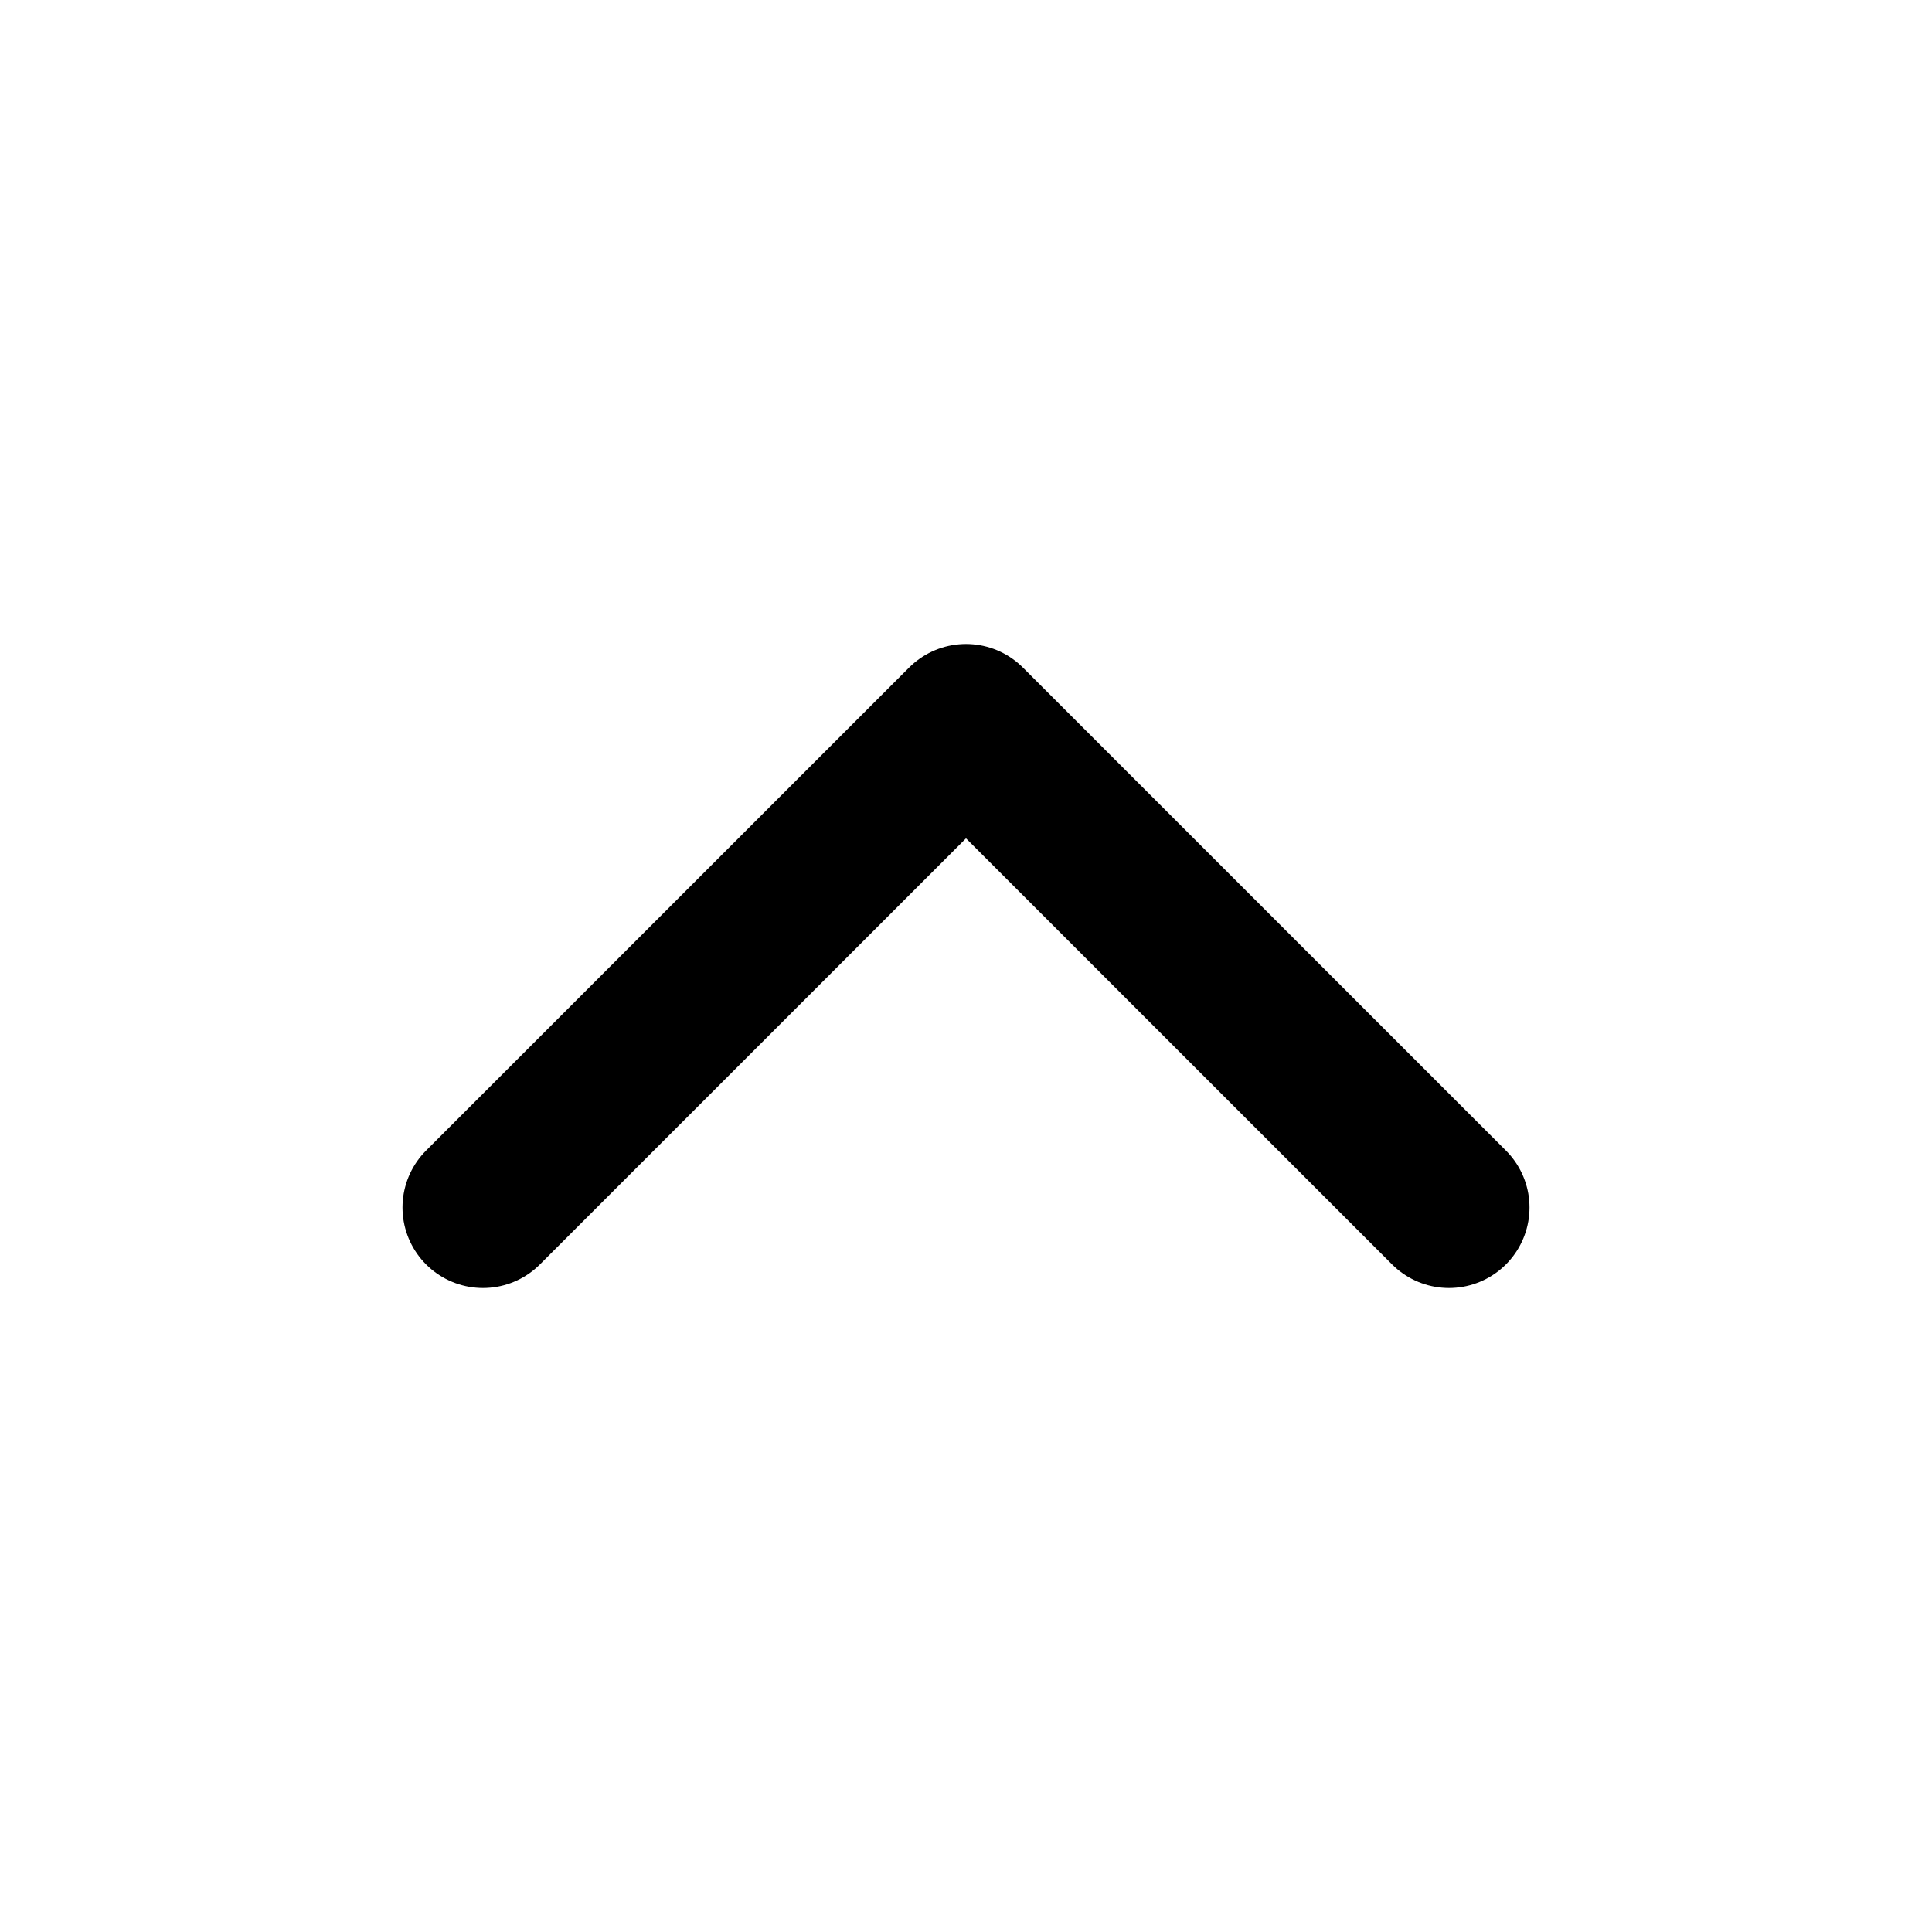
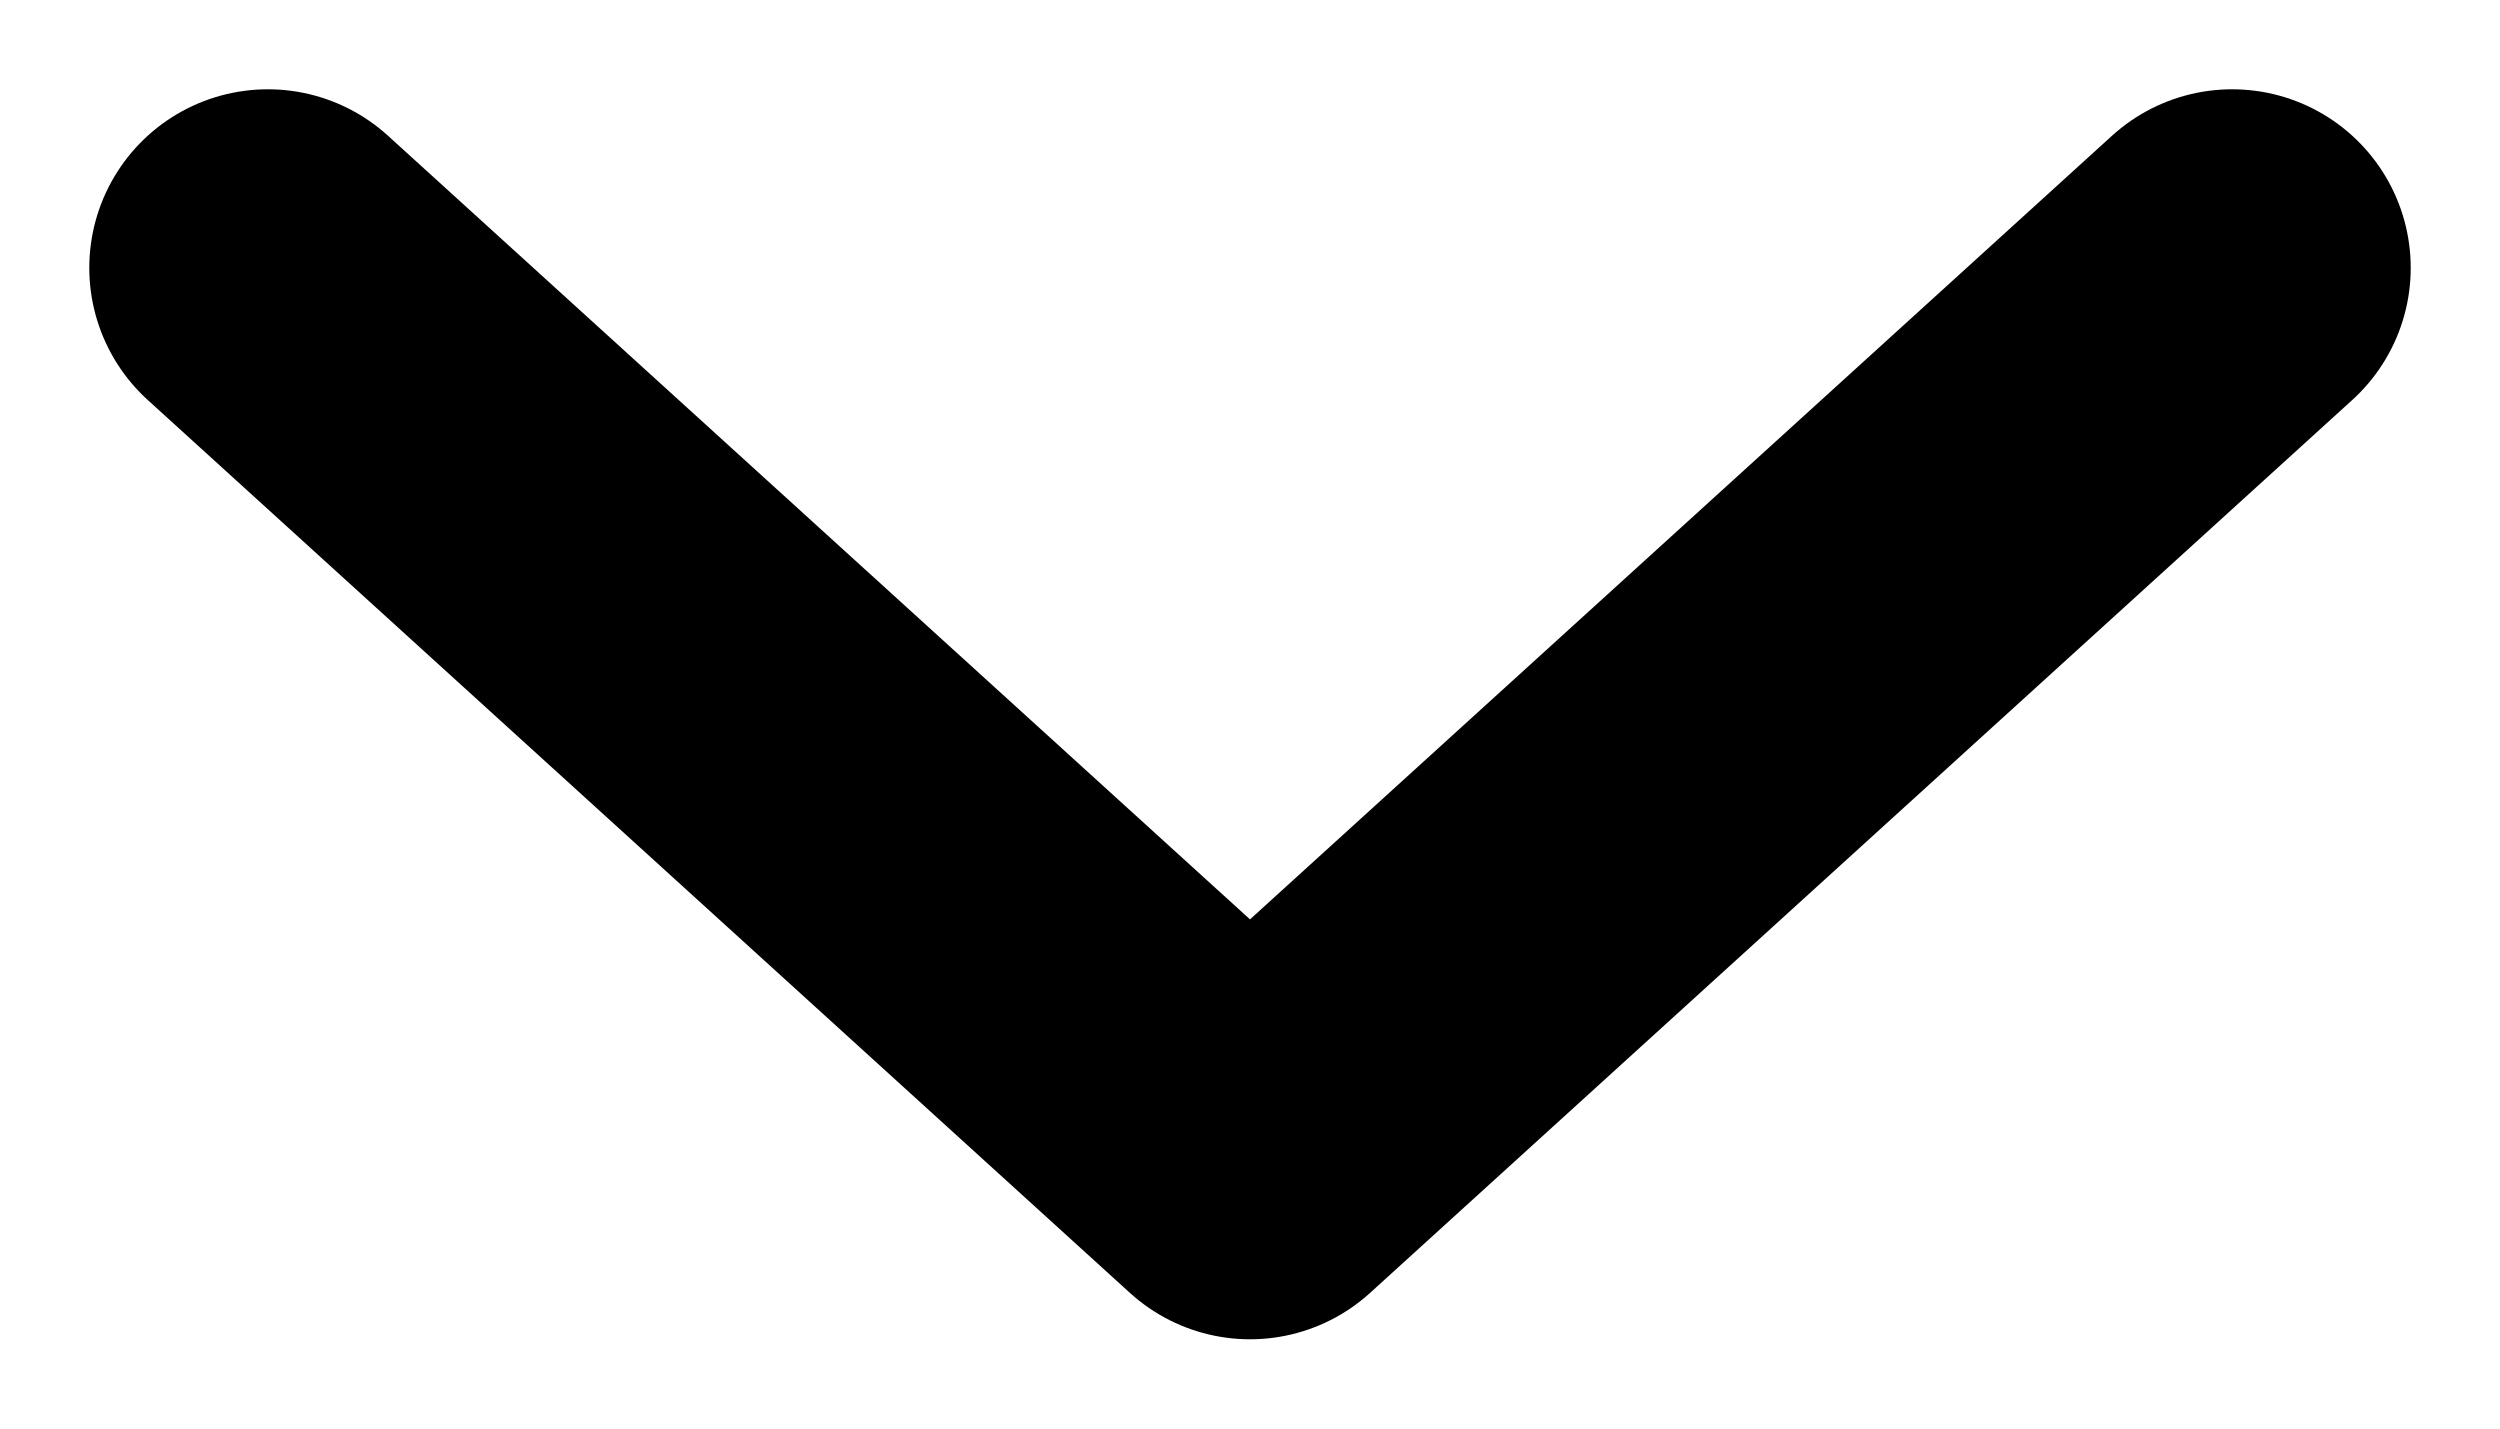
- <svg xmlns="http://www.w3.org/2000/svg" width="24" height="24" viewBox="0 0 24 24" fill="none" stroke="currentColor" stroke-width="2" stroke-linecap="round" stroke-linejoin="round" class="feather feather-chevron-up">
-   <polyline points="18 15 12 9 6 15" />
+ <svg xmlns="http://www.w3.org/2000/svg" width="14px" height="8px" viewBox="0 0 14 8" version="1.1">
+   <g id="Page" stroke="none" stroke-width="1" fill="none" fill-rule="evenodd" stroke-linecap="round" stroke-linejoin="round">
+     <g id="Account-History---fomopromo-invoices---Brand" transform="translate(-536, -372)" fill-rule="nonzero" stroke="#000000" stroke-width="2">
+       <g id="chevron-down-copy-2" transform="translate(537.5, 373.5)">
+         <path d="M0,0 L5.5,5 L11,0" id="chevron-down" />
+       </g>
+     </g>
+   </g>
</svg>
